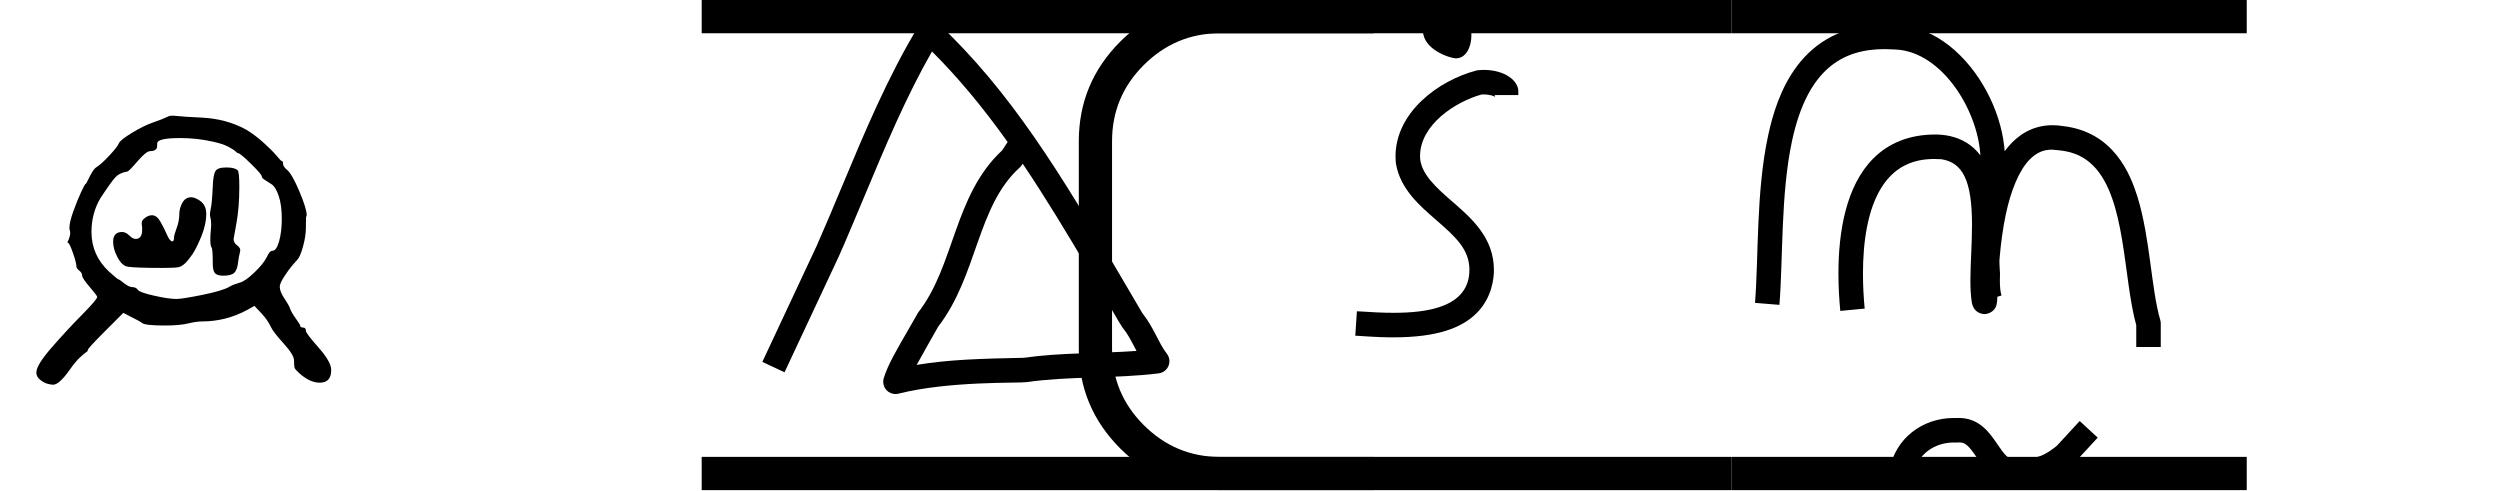
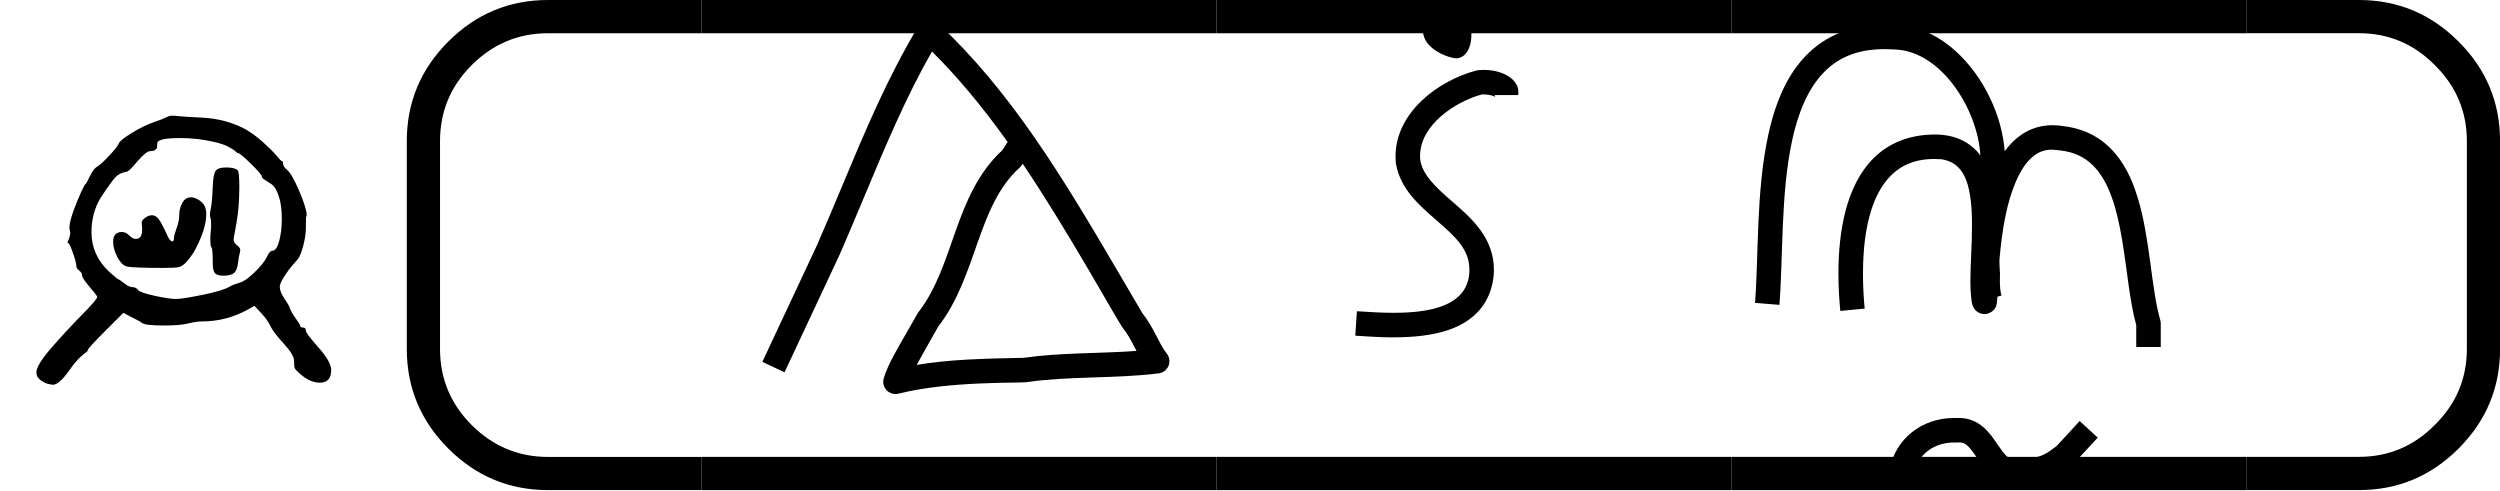
<svg xmlns="http://www.w3.org/2000/svg" version="1.1" width="5101" height="1000" viewBox="0 0 5101 1000">
  <path d="M426 418Q426 424 432.5 441.5Q439 459 439 475Q439 490 446.5 503.5Q454 517 468 517Q475 517 484 512Q505 501 505 477Q505 450 492.5 420.0Q480 390 470.5 376.5Q461 363 455 357Q446 348 438.0 346.0Q430 344 400 344Q332 344 313 347Q299 349 288.0 369.5Q277 390 277 408Q277 432 299 432Q308 432 316.5 423.5Q325 415 332 415Q348 415 348 437V444Q346 455 348.0 459.0Q350 463 357 468Q365 473 372 473Q384 473 393.0 457.0Q402 441 409.0 425.0Q416 409 422 409Q426 409 426 418ZM521 544Q522 572 527.5 581.0Q533 590 554.0 590.0Q575 590 582 583Q586 579 586 542Q586 493 579.0 454.0Q572 415 572 415Q572 405 581 399Q590 392 588 385Q584 368 583 358Q581 339 573.5 332.0Q566 325 547 325Q532 325 526.5 331.0Q521 337 521 354Q521 391 518.0 394.0Q515 397 515 414Q515 426 516 433Q517 444 517 451Q517 460 515.5 466.0Q514 472 514 474Q514 479 516 489Q519 500 521 544ZM201 326Q201 332 194.0 337.5Q187 343 187 348Q187 357 178.5 381.0Q170 405 167 405Q164 406 166.0 409.0Q168 412 170.5 420.5Q173 429 171 436Q170 438 170 442Q170 456 179.5 482.5Q189 509 198.5 529.5Q208 550 210 550Q211 550 215.0 558.5Q219 567 225.0 577.5Q231 588 238 592Q249 599 268.5 620.0Q288 641 291.0 649.0Q294 657 323.5 675.0Q353 693 377 701Q398 708 412 715Q418 718 433 716Q452 714 495 712Q554 709 602 683Q624 670 645.0 651.0Q666 632 677.0 619.0Q688 606 689 606Q693 606 693 600Q693 592 703 584Q715 574 733.0 531.5Q751 489 751 473Q751 467 751.0 467.0Q751 467 750.5 470.0Q750 473 750 473Q749 473 749 442Q749 422 742.0 396.5Q735 371 728 364Q725 361 716.0 350.5Q707 340 696.0 323.0Q685 306 685 298Q685 286 696.5 269.0Q708 252 710 245Q713 236 724.0 220.5Q735 205 735 203Q735 198 742.0 198.0Q749 198 749 190Q749 184 780.0 149.0Q811 114 811 94Q811 63 783 63Q758 63 732 87Q723 95 721.5 99.0Q720 103 720.0 117.0Q720 131 694.5 159.0Q669 187 663 200Q655 217 640 233L623 251L605 241Q553 213 495 213Q481 213 460.5 208.0Q440 203 403 203Q356 203 348 209Q342 214 321 224L302 234L259 191Q215 147 215 143Q215 140 211.5 138.0Q208 136 196.5 125.5Q185 115 171 95Q145 58 130 58Q126 58 117.5 60.0Q109 62 99.0 69.5Q89 77 89 88Q89 106 126.0 148.5Q163 191 200.5 229.0Q238 267 238 273Q238 276 219.5 297.5Q201 319 201 326ZM690 464Q690 498 682.5 520.0Q675 542 665.5 548.5Q656 555 648.5 559.5Q641 564 641 568Q641 573 614.5 599.0Q588 625 583 625Q581 625 576.5 629.5Q572 634 558.5 641.0Q545 648 522 653Q483 662 441 662Q385 662 385 649Q385 642 384.5 639.0Q384 636 380.0 633.0Q376 630 368 630Q358 630 337.0 605.5Q316 581 312 580Q293 577 283.0 566.5Q273 556 246 515Q224 478 224 432Q224 375 267 335Q288 316 290.0 316.0Q292 316 304.0 306.5Q316 297 324 297Q333 297 338 290Q342 284 377.5 276.0Q413 268 432 268Q446 268 495.5 278.0Q545 288 562 298Q570 303 587 308Q600 311 622.5 332.5Q645 354 653 370Q660 386 667 386Q677 386 683.5 409.5Q690 433 690 464Z" transform="translate(0.00,833.33) scale(0.8333,-0.8333)" fill="#000000" />
-   <path d="M 24.638,12.488 H 20.722 q -1.482,0 -2.54,-1.058 -1.058,-1.058 -1.058,-2.54 V 3.598 q 0,-1.482 1.058,-2.54 Q 19.241,4e-6 20.722,4e-6 h 3.916 V 0.847 H 20.722 q -1.132,0 -1.947,0.815 -0.804,0.804 -0.804,1.937 v 5.292 q 0,1.132 0.804,1.937 0.815,0.815 1.947,0.815 h 3.916 z" transform="translate(830.00,0.00) scale(80.0747,80.0747)" fill="#000000" />
+   <path d="M 24.638,12.488 H 20.722 q -1.482,0 -2.54,-1.058 -1.058,-1.058 -1.058,-2.54 V 3.598 q 0,-1.482 1.058,-2.54 Q 19.241,4e-6 20.722,4e-6 h 3.916 V 0.847 H 20.722 q -1.132,0 -1.947,0.815 -0.804,0.804 -0.804,1.937 v 5.292 q 0,1.132 0.804,1.937 0.815,0.815 1.947,0.815 h 3.916 z" transform="translate(-541.19,0.00) scale(80.0747,80.0747)" fill="#000000" />
  <path d="M 75.015,0.847 V 4e-6 h 13.123 v 0.847 z m 0,11.642 v -0.847 h 13.123 v 0.847 z" transform="translate(-4575.08,0.00) scale(80.0747,80.0747)" fill="#000000" />
  <path d="M 75.015,0.847 V 4e-6 h 13.123 v 0.847 z m 0,11.642 v -0.847 h 13.123 v 0.847 z" transform="translate(-3524.24,0.00) scale(80.0747,80.0747)" fill="#000000" />
  <path d="M 75.015,0.847 V 4e-6 h 13.123 v 0.847 z m 0,11.642 v -0.847 h 13.123 v 0.847 z" transform="translate(-2473.39,0.00) scale(80.0747,80.0747)" fill="#000000" />
-   <path d="m 87.715,4e-6 h 2.857 q 1.482,0 2.54,1.058 1.058,1.058 1.058,2.54 v 5.292 q 0,1.482 -1.058,2.54 -1.058,1.058 -2.54,1.058 h -2.857 v -0.847 h 2.857 q 1.132,0 1.937,-0.815 0.815,-0.804 0.815,-1.937 V 3.598 q 0,-1.132 -0.815,-1.937 -0.804,-0.815 -1.937,-0.815 h -2.857 z" transform="translate(4584.24,0.00) scale(80.0747,80.0747)" fill="#000000" />
+   <path d="m 87.715,4e-6 h 2.857 q 1.482,0 2.54,1.058 1.058,1.058 1.058,2.54 v 5.292 q 0,1.482 -1.058,2.54 -1.058,1.058 -2.54,1.058 h -2.857 v -0.847 h 2.857 q 1.132,0 1.937,-0.815 0.815,-0.804 0.815,-1.937 V 3.598 q 0,-1.132 -0.815,-1.937 -0.804,-0.815 -1.937,-0.815 h -2.857 z" transform="translate(-2439.49,0.00) scale(80.0747,80.0747)" fill="#000000" />
  <path d="M 457.02,666.69 C 456.60,667.48 420.13,731.68 413.26,744.54 C 480.65,733.33 546.25,731.82 631.91,730.04 C 706.68,719.20 787.62,721.53 861.83,716.02 C 849.49,692.25 843.96,681.58 833.54,668.70 C 824.91,658.02 720.62,468.66 629.58,334.03 C 626.67,338.61 626.20,339.35 623.73,341.58 C 535.96,420.70 537.88,561.78 457.02,666.69  Z M 370.00,804.00 C 356.19,804.00 345.00,792.81 345.00,779.00 C 345.00,776.62 345.34,774.23 346.02,771.93 C 354.08,744.47 375.01,709.50 393.75,676.97 C 393.97,676.57 415.60,638.50 416.29,637.62 C 491.15,541.89 488.84,398.52 587.58,306.88 C 591.73,300.38 594.73,296.42 598.83,289.73 C 546.46,216.35 495.83,156.12 444.47,105.06 C 391.17,198.47 349.00,299.17 306.58,400.64 C 306.07,401.86 263.39,503.93 254.64,522.62 L 143.64,759.62 C 143.64,759.62 98.36,738.41 98.36,738.38 L 209.24,501.64 C 226.73,462.00 243.55,421.75 260.45,381.32 C 307.00,269.97 354.06,157.15 417.60,52.07 C 419.15,49.50 425.79,40.00 439.00,40.00 C 445.15,40.00 451.30,42.26 456.10,46.77 C 605.10,186.66 707.52,354.94 831.60,567.16 C 845.71,591.30 859.69,615.21 873.63,638.77 C 897.87,669.36 906.72,700.11 923.64,721.52 C 927.21,726.05 929.00,731.52 929.00,737.00 C 929.00,749.65 919.58,760.24 907.14,761.80 C 818.95,772.88 722.27,767.24 637.68,779.73 C 621.18,782.16 480.15,776.97 376.15,803.23 C 374.13,803.74 372.07,804.00 370.00,804.00 Z" transform="translate(1457.12,0.00) scale(1,1)" fill="#000000" />
  <path d="M 463.00,119.00 C 450.73,119.00 395.37,101.32 395.37,62.11 C 395.37,52.70 398.92,44.22 403.57,38.02 L 401.79,32.06 L 413.64,28.51 C 420.12,24.04 428.56,21.00 435.00,21.00 C 435.85,21.00 436.71,21.05 437.56,21.14 C 438.47,20.87 439.92,20.51 442.59,20.51 C 451.27,20.51 456.09,23.30 458.35,24.77 C 468.23,25.64 476.86,28.46 484.18,35.78 C 491.41,43.00 494.18,52.76 494.18,61.57 C 494.18,62.64 494.14,63.69 494.06,64.73 C 494.16,66.89 494.27,69.36 494.27,72.08 C 494.27,96.97 482.63,119.00 463.00,119.00  Z M 519.20,142.62 C 563.42,142.62 590.00,165.34 590.00,186.00 L 590.00,194.00 L 541.73,194.00 C 542.00,195.38 542.27,196.76 542.95,197.74 C 540.81,196.28 532.41,192.66 518.53,192.66 C 517.38,192.66 516.28,192.69 515.24,192.74 C 463.42,206.95 389.46,253.45 389.46,318.95 C 389.46,354.12 424.15,384.23 455.23,411.20 C 494.33,445.13 540.22,484.96 540.22,550.82 C 540.22,566.94 536.74,607.11 505.05,638.79 C 474.37,669.47 423.97,688.31 335.16,688.31 C 319.56,688.31 306.63,688.20 257.34,684.94 C 257.34,684.94 260.63,635.06 260.66,635.06 C 291.88,637.12 312.69,638.24 335.52,638.24 C 401.15,638.24 490.24,628.10 490.24,550.46 C 490.24,509.06 462.15,483.41 422.49,449.00 C 387.42,418.56 349.44,385.60 340.39,334.38 C 340.36,334.23 339.47,328.38 339.47,318.99 C 339.47,229.47 426.73,164.12 504.67,143.81 C 506.02,143.46 510.20,142.62 519.20,142.62 Z" transform="translate(2507.97,0.00) scale(1,1)" fill="#000000" />
  <path d="M 427.60,902.87 C 389.78,902.87 353.14,925.73 345.61,968.37 C 345.61,968.37 296.38,959.68 296.39,959.63 C 307.82,894.86 363.43,852.88 427.55,852.88 C 429.20,852.88 430.85,852.91 432.51,852.97 C 434.36,852.84 436.19,852.78 437.99,852.78 C 480.36,852.78 501.45,883.93 516.73,906.51 C 531.67,928.57 539.40,938.05 553.12,938.05 C 564.33,938.05 570.54,933.00 579.00,933.00 C 582.08,933.00 583.38,933.56 587.73,933.56 C 603.39,933.56 618.75,925.01 637.89,909.68 L 684.62,859.05 L 721.38,892.95 C 672.14,946.30 672.14,946.30 670.72,947.44 C 649.72,964.45 622.72,983.58 588.06,983.58 C 586.01,983.58 583.93,983.51 581.83,983.38 C 571.83,986.40 562.14,987.94 552.89,987.94 C 511.48,987.94 490.96,957.64 475.30,934.51 C 458.85,910.21 451.66,902.71 439.15,902.71 C 436.30,902.71 435.16,903.00 433.00,903.00 C 432.95,903.00 429.39,902.87 427.60,902.87  Z M 522.00,558.00 C 522.00,558.14 521.73,566.22 521.73,572.30 C 521.73,584.12 522.48,594.41 525.00,603.00 L 477.02,617.06 C 472.64,602.14 471.66,587.63 471.66,574.12 C 471.66,568.77 471.81,563.59 471.97,558.60 C 471.09,547.25 470.72,536.08 470.72,525.05 C 470.72,464.30 482.14,406.66 482.14,348.98 C 482.14,342.62 482.00,338.85 482.00,338.00 C 482.00,336.47 482.27,333.61 482.27,327.81 C 482.27,232.28 405.65,104.59 308.07,100.98 C 287.06,100.20 287.06,100.20 286.79,100.20 C 199.98,100.20 129.26,141.64 97.83,286.69 C 74.28,395.40 79.55,527.94 71.91,622.04 L 22.09,617.99 L 22.09,617.96 C 29.63,525.03 24.03,391.17 48.98,276.04 C 66.30,196.08 112.34,50.25 287.76,50.25 C 317.75,50.25 377.94,50.25 441.13,113.44 C 497.05,169.35 532.28,252.44 532.28,327.17 C 532.28,330.91 532.19,334.63 532.01,338.33 C 532.10,341.97 532.14,345.60 532.14,349.21 C 532.14,410.00 520.73,467.35 520.73,525.49 C 520.73,542.54 522.00,557.67 522.00,558.00  Z M 503.68,361.35 C 513.06,336.93 546.33,255.47 629.36,255.47 C 636.20,255.47 643.24,256.04 650.48,257.24 C 753.85,268.91 788.18,355.43 802.57,401.96 C 828.62,486.23 830.28,589.08 848.98,652.94 C 849.66,655.24 850.00,657.62 850.00,660.00 L 850.00,708.00 L 800.00,708.00 L 800.00,663.53 C 773.06,567.33 779.47,405.33 712.11,337.97 C 695.42,321.28 674.43,310.14 644.27,306.85 C 630.12,305.30 630.12,305.30 628.03,305.30 C 609.34,305.30 595.54,312.49 582.92,325.11 C 560.64,347.39 543.89,390.03 533.87,437.20 C 521.40,495.81 518.69,558.66 517.28,592.44 C 516.12,620.45 515.90,625.72 508.15,633.47 C 505.02,636.59 498.32,640.84 490.10,640.84 C 487.33,640.84 467.92,639.96 464.28,615.73 C 462.26,602.27 461.58,587.67 461.58,572.31 C 461.58,555.15 462.43,537.03 463.22,518.46 C 464.06,498.61 464.87,478.30 464.87,458.73 C 464.87,367.02 445.25,331.52 402.27,324.87 C 397.57,324.56 393.02,324.40 388.63,324.40 C 352.32,324.40 276.29,332.40 250.66,463.04 C 244.69,493.49 242.38,526.44 242.38,558.52 C 242.38,583.23 243.75,607.44 245.88,629.63 L 196.12,634.41 C 193.85,610.78 192.32,584.90 192.32,558.14 C 192.32,473.76 207.33,379.47 263.75,323.05 C 294.19,292.61 336.34,274.45 389.51,274.45 C 428.86,274.45 481.87,289.08 503.68,361.35 Z" transform="translate(3558.81,0.00) scale(1,1)" fill="#000000" />
</svg>
